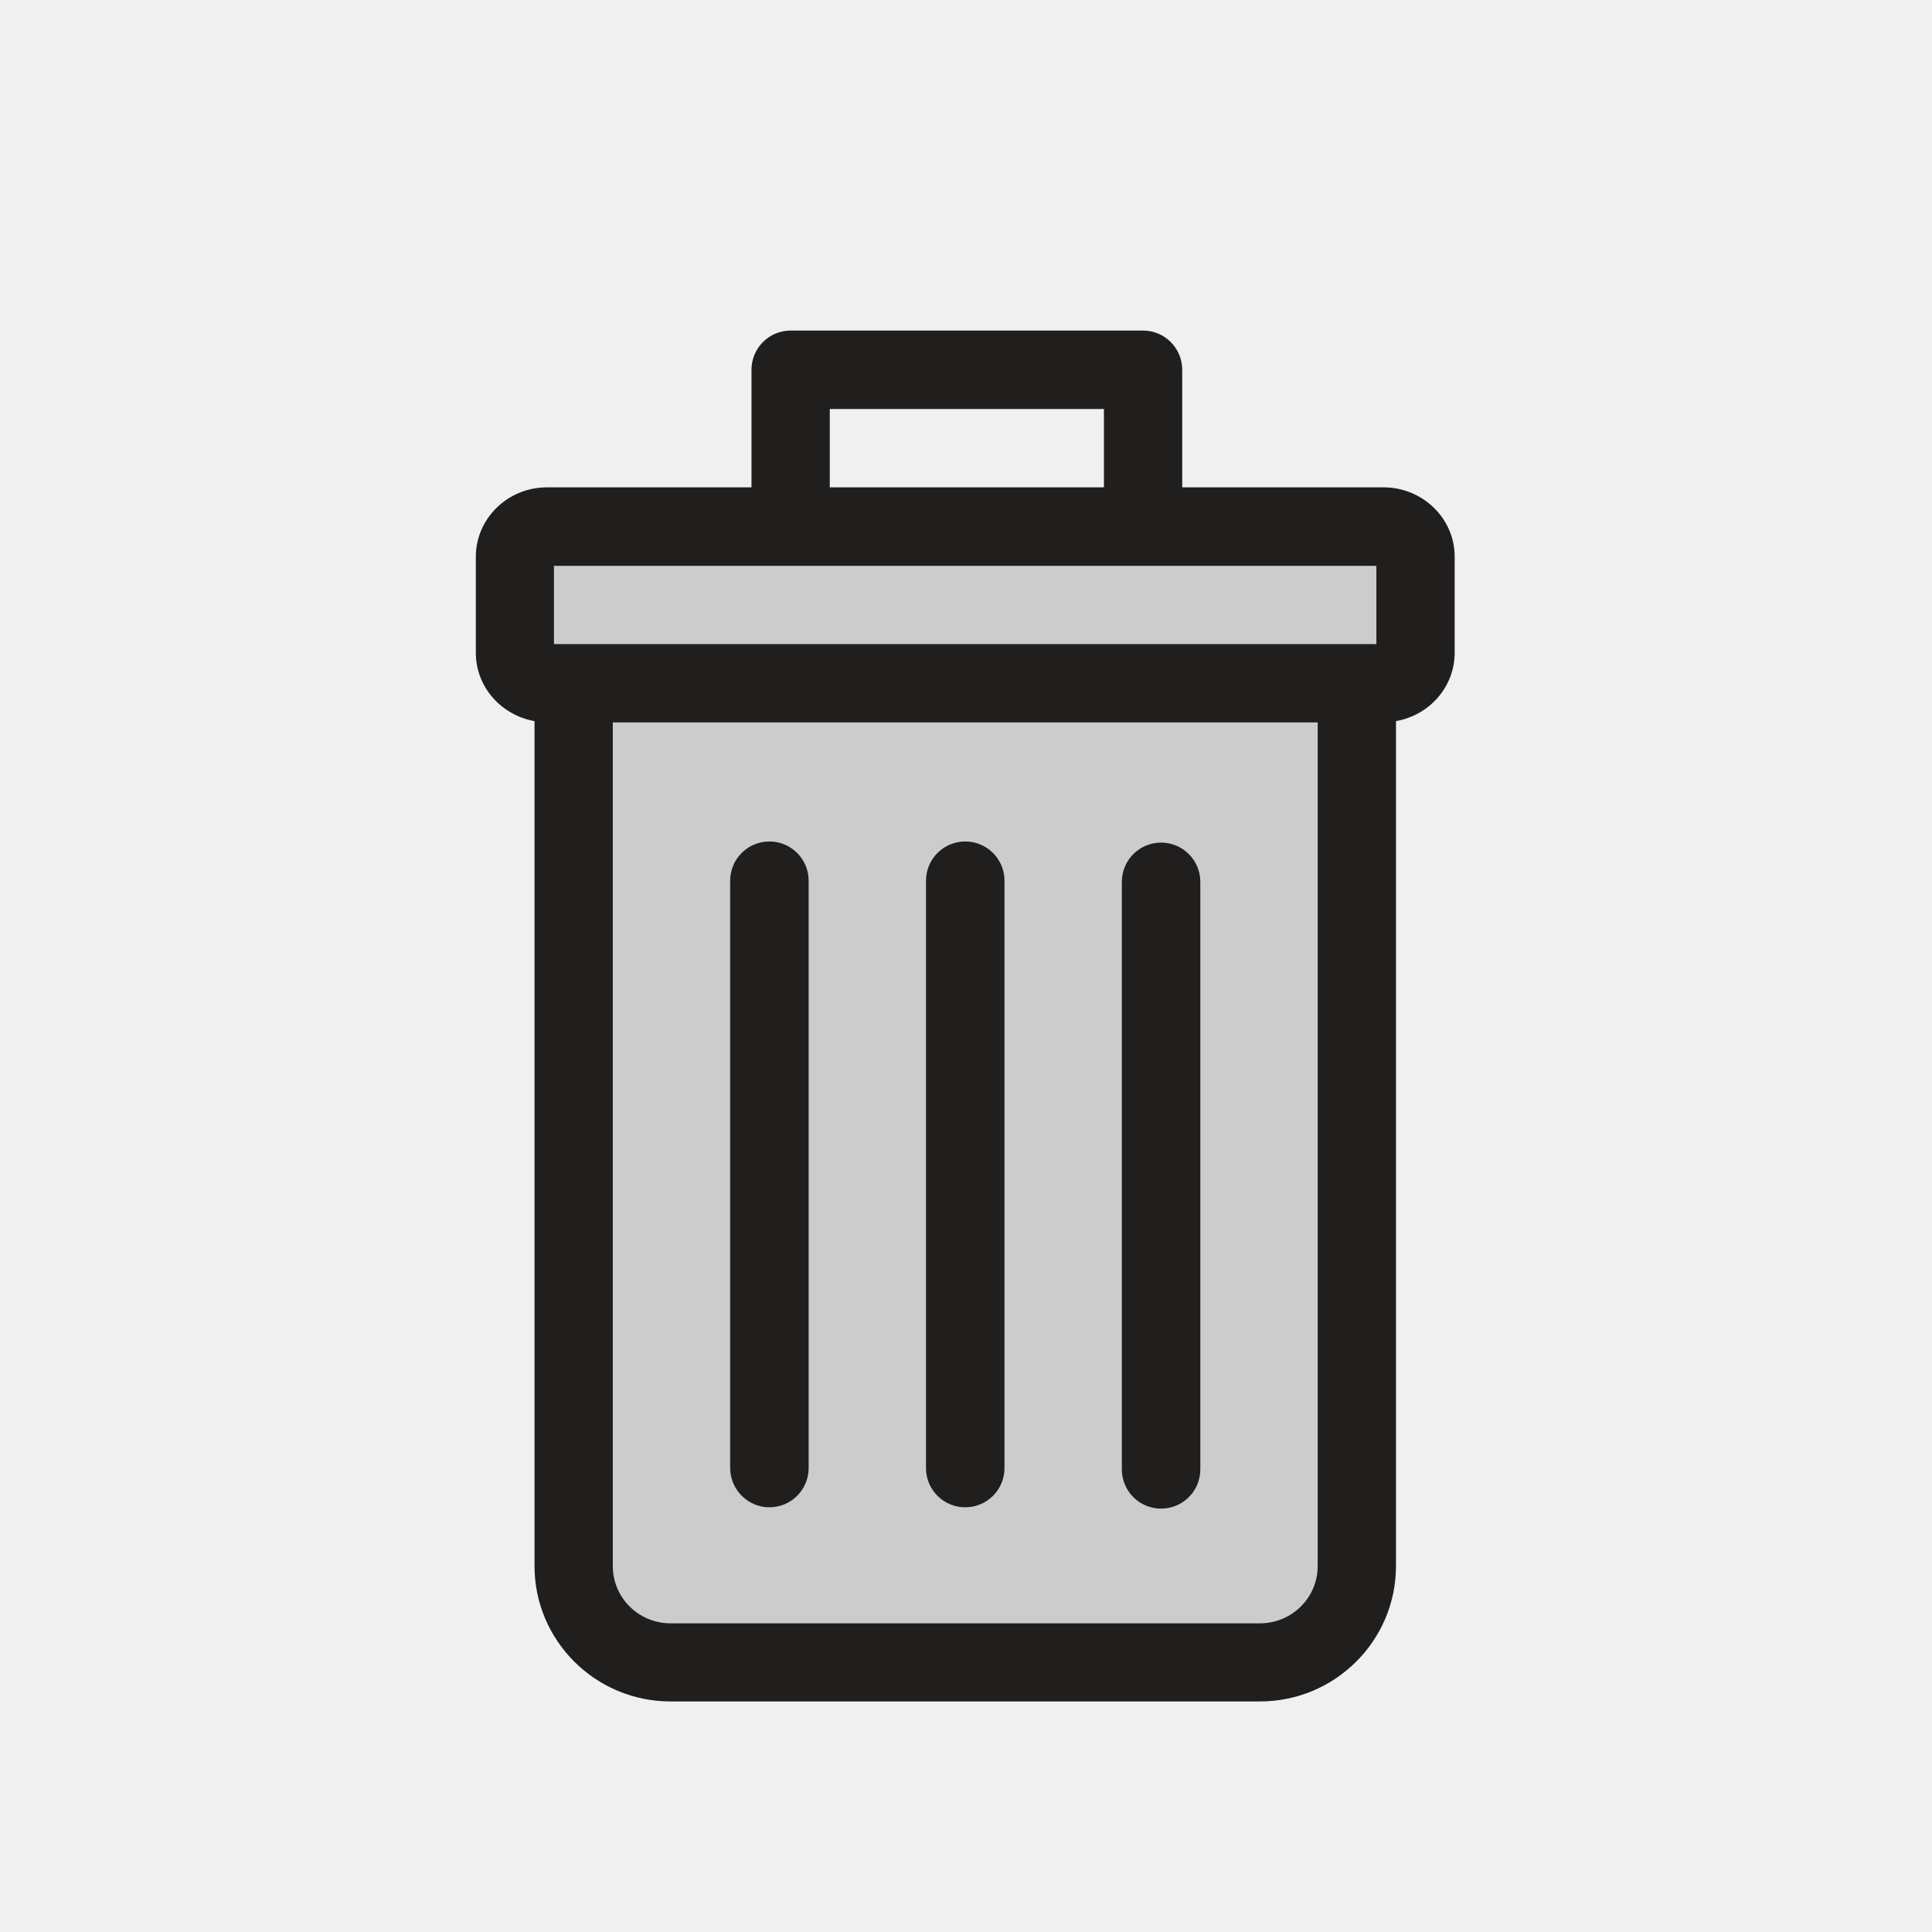
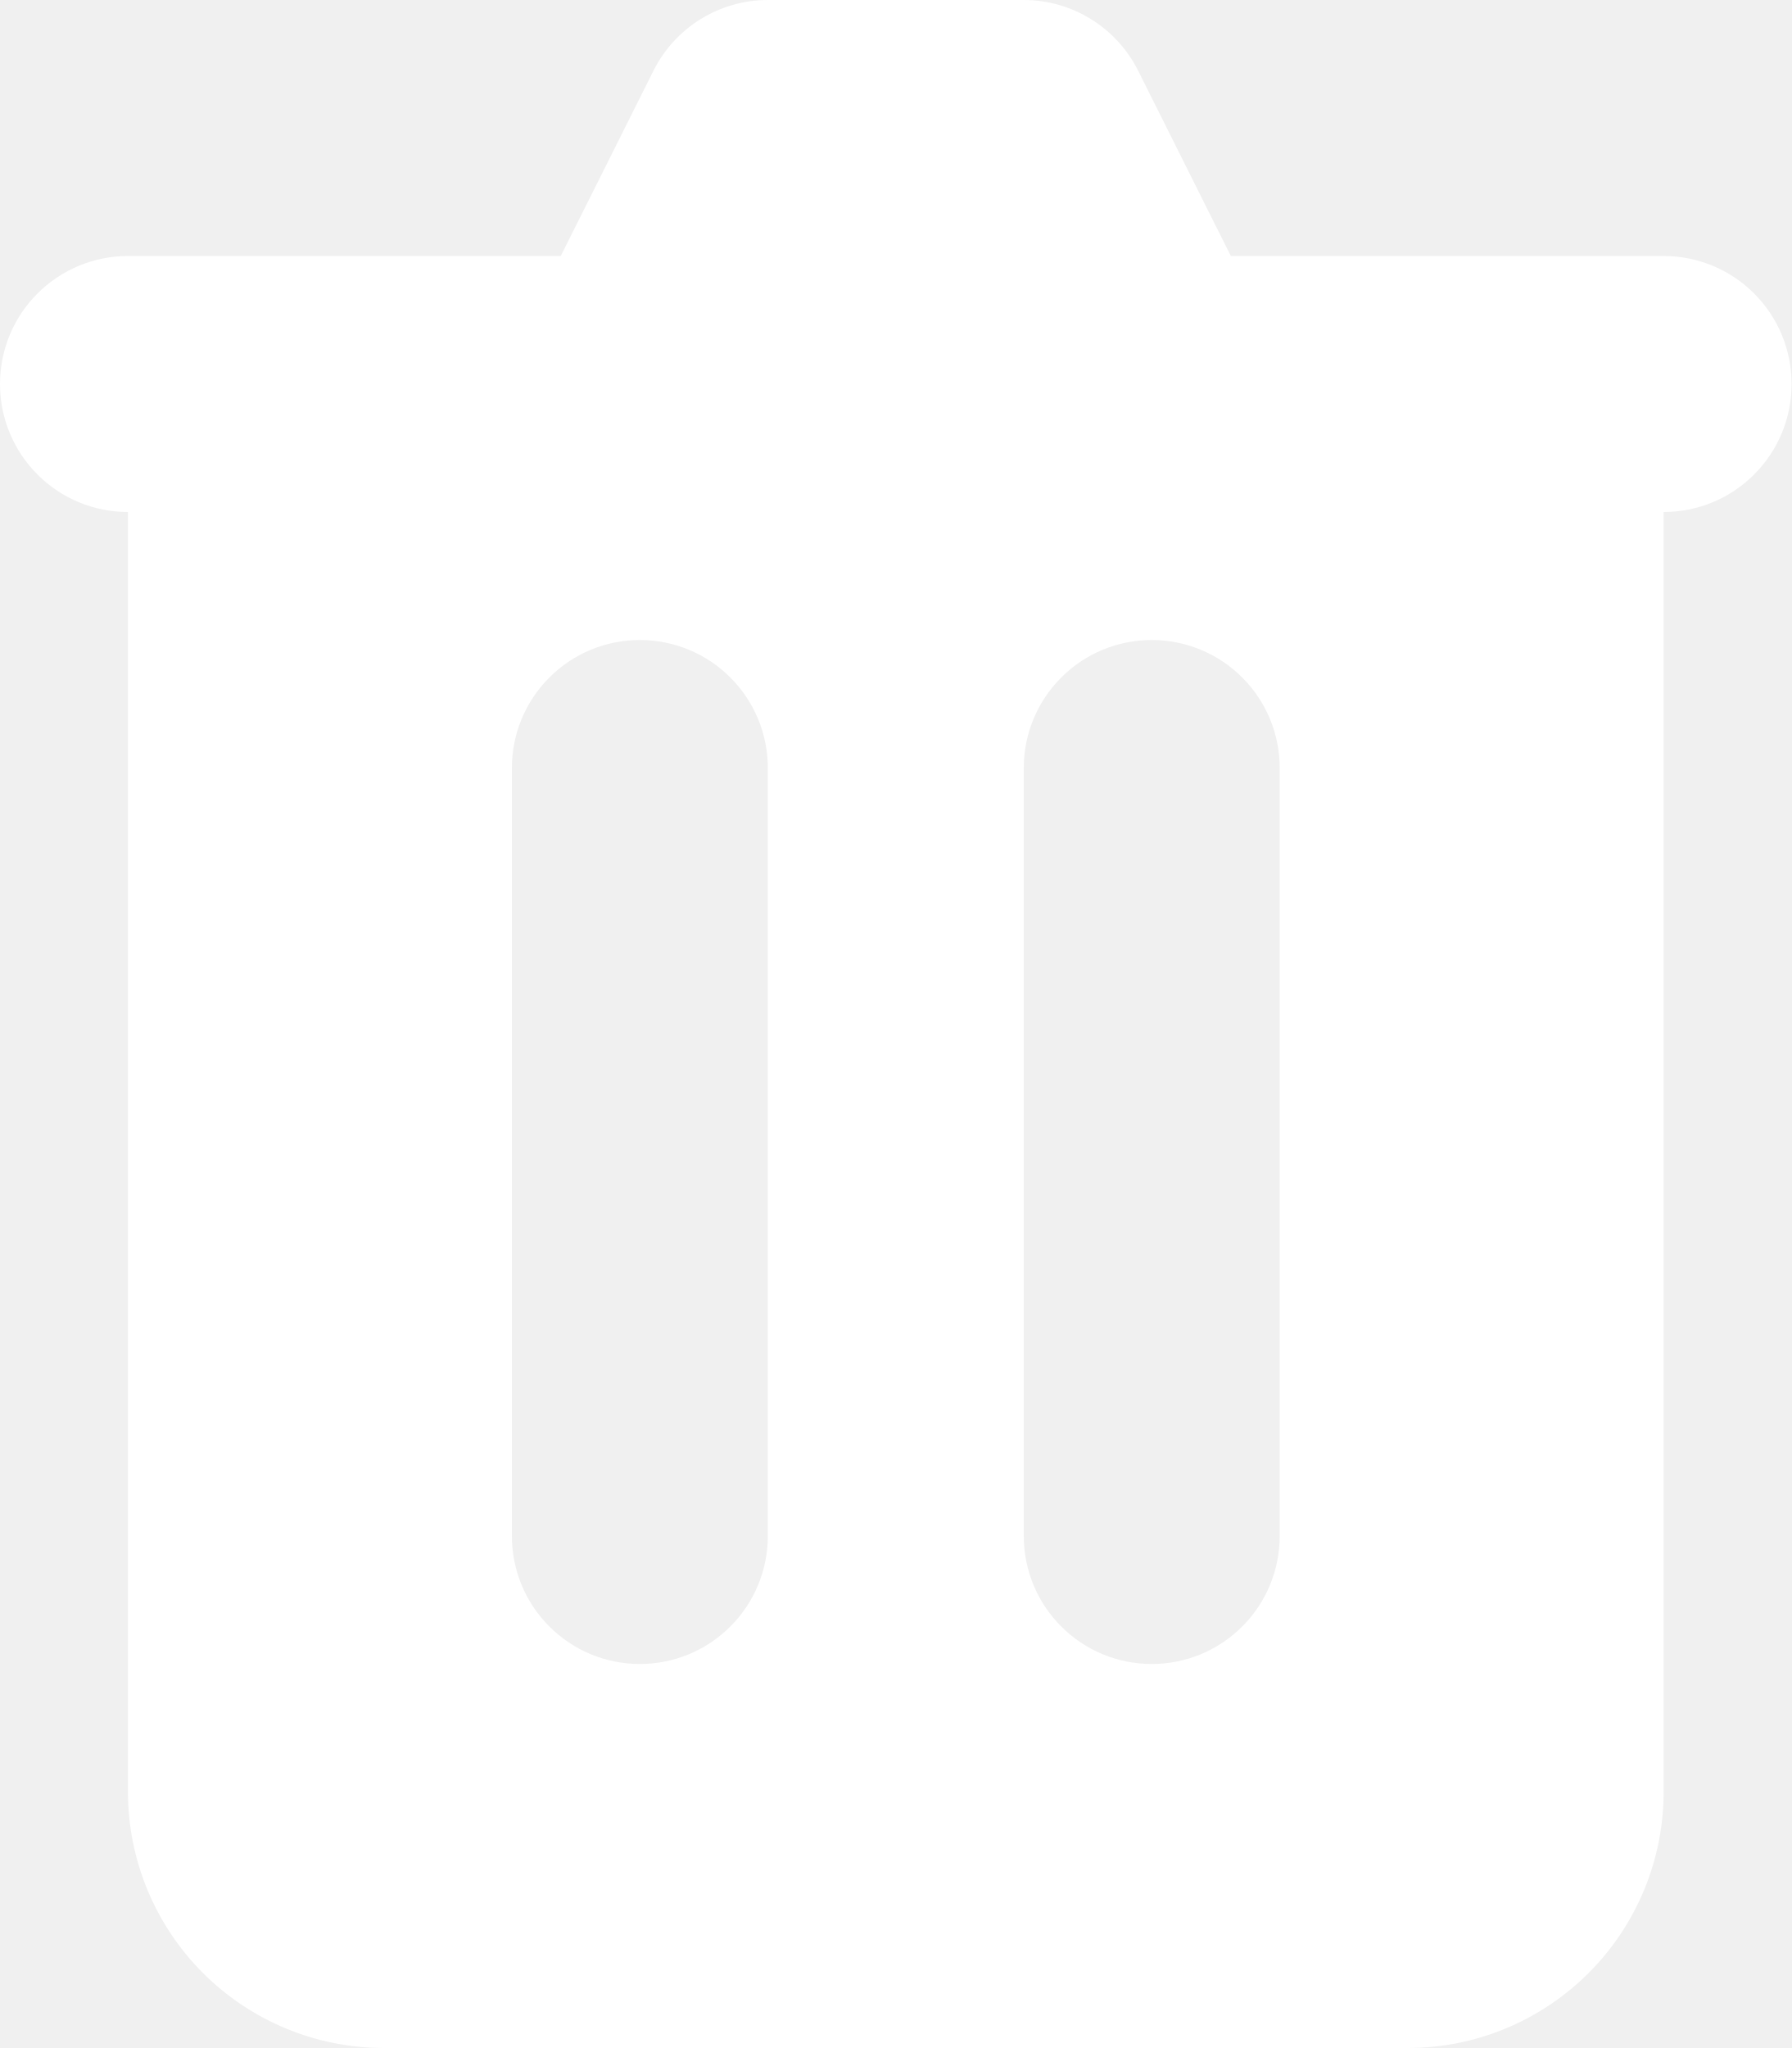
- <svg xmlns="http://www.w3.org/2000/svg" width="800px" height="800px" viewBox="0 0 1024 1024" class="icon" version="1.1">
-   <path d="M667.8 362.1H304V830c0 28.2 23 51 51.3 51h312.4c28.4 0 51.4-22.8 51.4-51V362.2h-51.3z" fill="#CCCCCC" />
-   <path d="M750.3 295.2c0-8.9-7.6-16.1-17-16.1H289.9c-9.4 0-17 7.2-17 16.1v50.9c0 8.9 7.6 16.1 17 16.1h443.4c9.4 0 17-7.2 17-16.1v-50.9z" fill="#CCCCCC" />
-   <path d="M733.3 258.3H626.6V196c0-11.5-9.3-20.8-20.8-20.8H419.1c-11.5 0-20.8 9.3-20.8 20.8v62.3H289.9c-20.8 0-37.7 16.5-37.7 36.8V346c0 18.1 13.5 33.1 31.1 36.2V830c0 39.6 32.3 71.8 72.1 71.8h312.4c39.8 0 72.1-32.2 72.1-71.8V382.2c17.7-3.1 31.1-18.1 31.1-36.2v-50.9c0.1-20.2-16.9-36.8-37.7-36.8z m-293.5-41.5h145.3v41.5H439.8v-41.5z m-146.2 83.1H729.5v41.5H293.6v-41.5z m404.8 530.2c0 16.7-13.7 30.3-30.6 30.3H355.4c-16.9 0-30.6-13.6-30.6-30.3V382.9h373.6v447.2z" fill="#211F1E" />
-   <path d="M511.6 798.9c11.5 0 20.8-9.3 20.8-20.8V466.8c0-11.5-9.3-20.8-20.8-20.8s-20.8 9.3-20.8 20.8v311.4c0 11.4 9.3 20.7 20.8 20.7zM407.8 798.9c11.5 0 20.8-9.3 20.8-20.8V466.8c0-11.5-9.3-20.8-20.8-20.8s-20.8 9.3-20.8 20.8v311.4c0.1 11.4 9.4 20.7 20.8 20.7zM615.4 799.6c11.5 0 20.8-9.3 20.8-20.8V467.4c0-11.5-9.3-20.8-20.8-20.8s-20.8 9.3-20.8 20.8v311.4c0 11.5 9.3 20.8 20.8 20.8z" fill="#211F1E" />
+ <svg xmlns="http://www.w3.org/2000/svg" width="14" height="16" viewBox="0 0 14 16" fill="none">
+   <path fill-rule="evenodd" clip-rule="evenodd" d="M6 0C5.814 9.91486e-05 5.632 0.052 5.474 0.15C5.317 0.247 5.189 0.387 5.106 0.553L4.382 2H1C0.735 2 0.48 2.105 0.293 2.293C0.105 2.48 0 2.735 0 3C0 3.265 0.105 3.52 0.293 3.707C0.48 3.895 0.735 4 1 4V14C1 14.53 1.211 15.039 1.586 15.414C1.961 15.789 2.47 16 3 16H11C11.53 16 12.039 15.789 12.414 15.414C12.789 15.039 13 14.53 13 14V4C13.265 4 13.52 3.895 13.707 3.707C13.895 3.52 14 3.265 14 3C14 2.735 13.895 2.48 13.707 2.293C13.52 2.105 13.265 2 13 2H9.618L8.894 0.553C8.811 0.387 8.683 0.247 8.526 0.15C8.368 0.052 8.186 9.91486e-05 8 0H6ZM4 6C4 5.735 4.105 5.48 4.293 5.293C4.48 5.105 4.735 5 5 5C5.265 5 5.52 5.105 5.707 5.293C5.895 5.48 6 5.735 6 6V12C6 12.265 5.895 12.52 5.707 12.707C5.52 12.895 5.265 13 5 13C4.735 13 4.48 12.895 4.293 12.707C4.105 12.52 4 12.265 4 12V6ZM9 5C8.735 5 8.48 5.105 8.293 5.293C8.105 5.48 8 5.735 8 6V12C8 12.265 8.105 12.52 8.293 12.707C8.48 12.895 8.735 13 9 13C9.265 13 9.52 12.895 9.707 12.707C9.895 12.52 10 12.265 10 12V6C10 5.735 9.895 5.48 9.707 5.293C9.52 5.105 9.265 5 9 5Z" fill="white" />
</svg>
